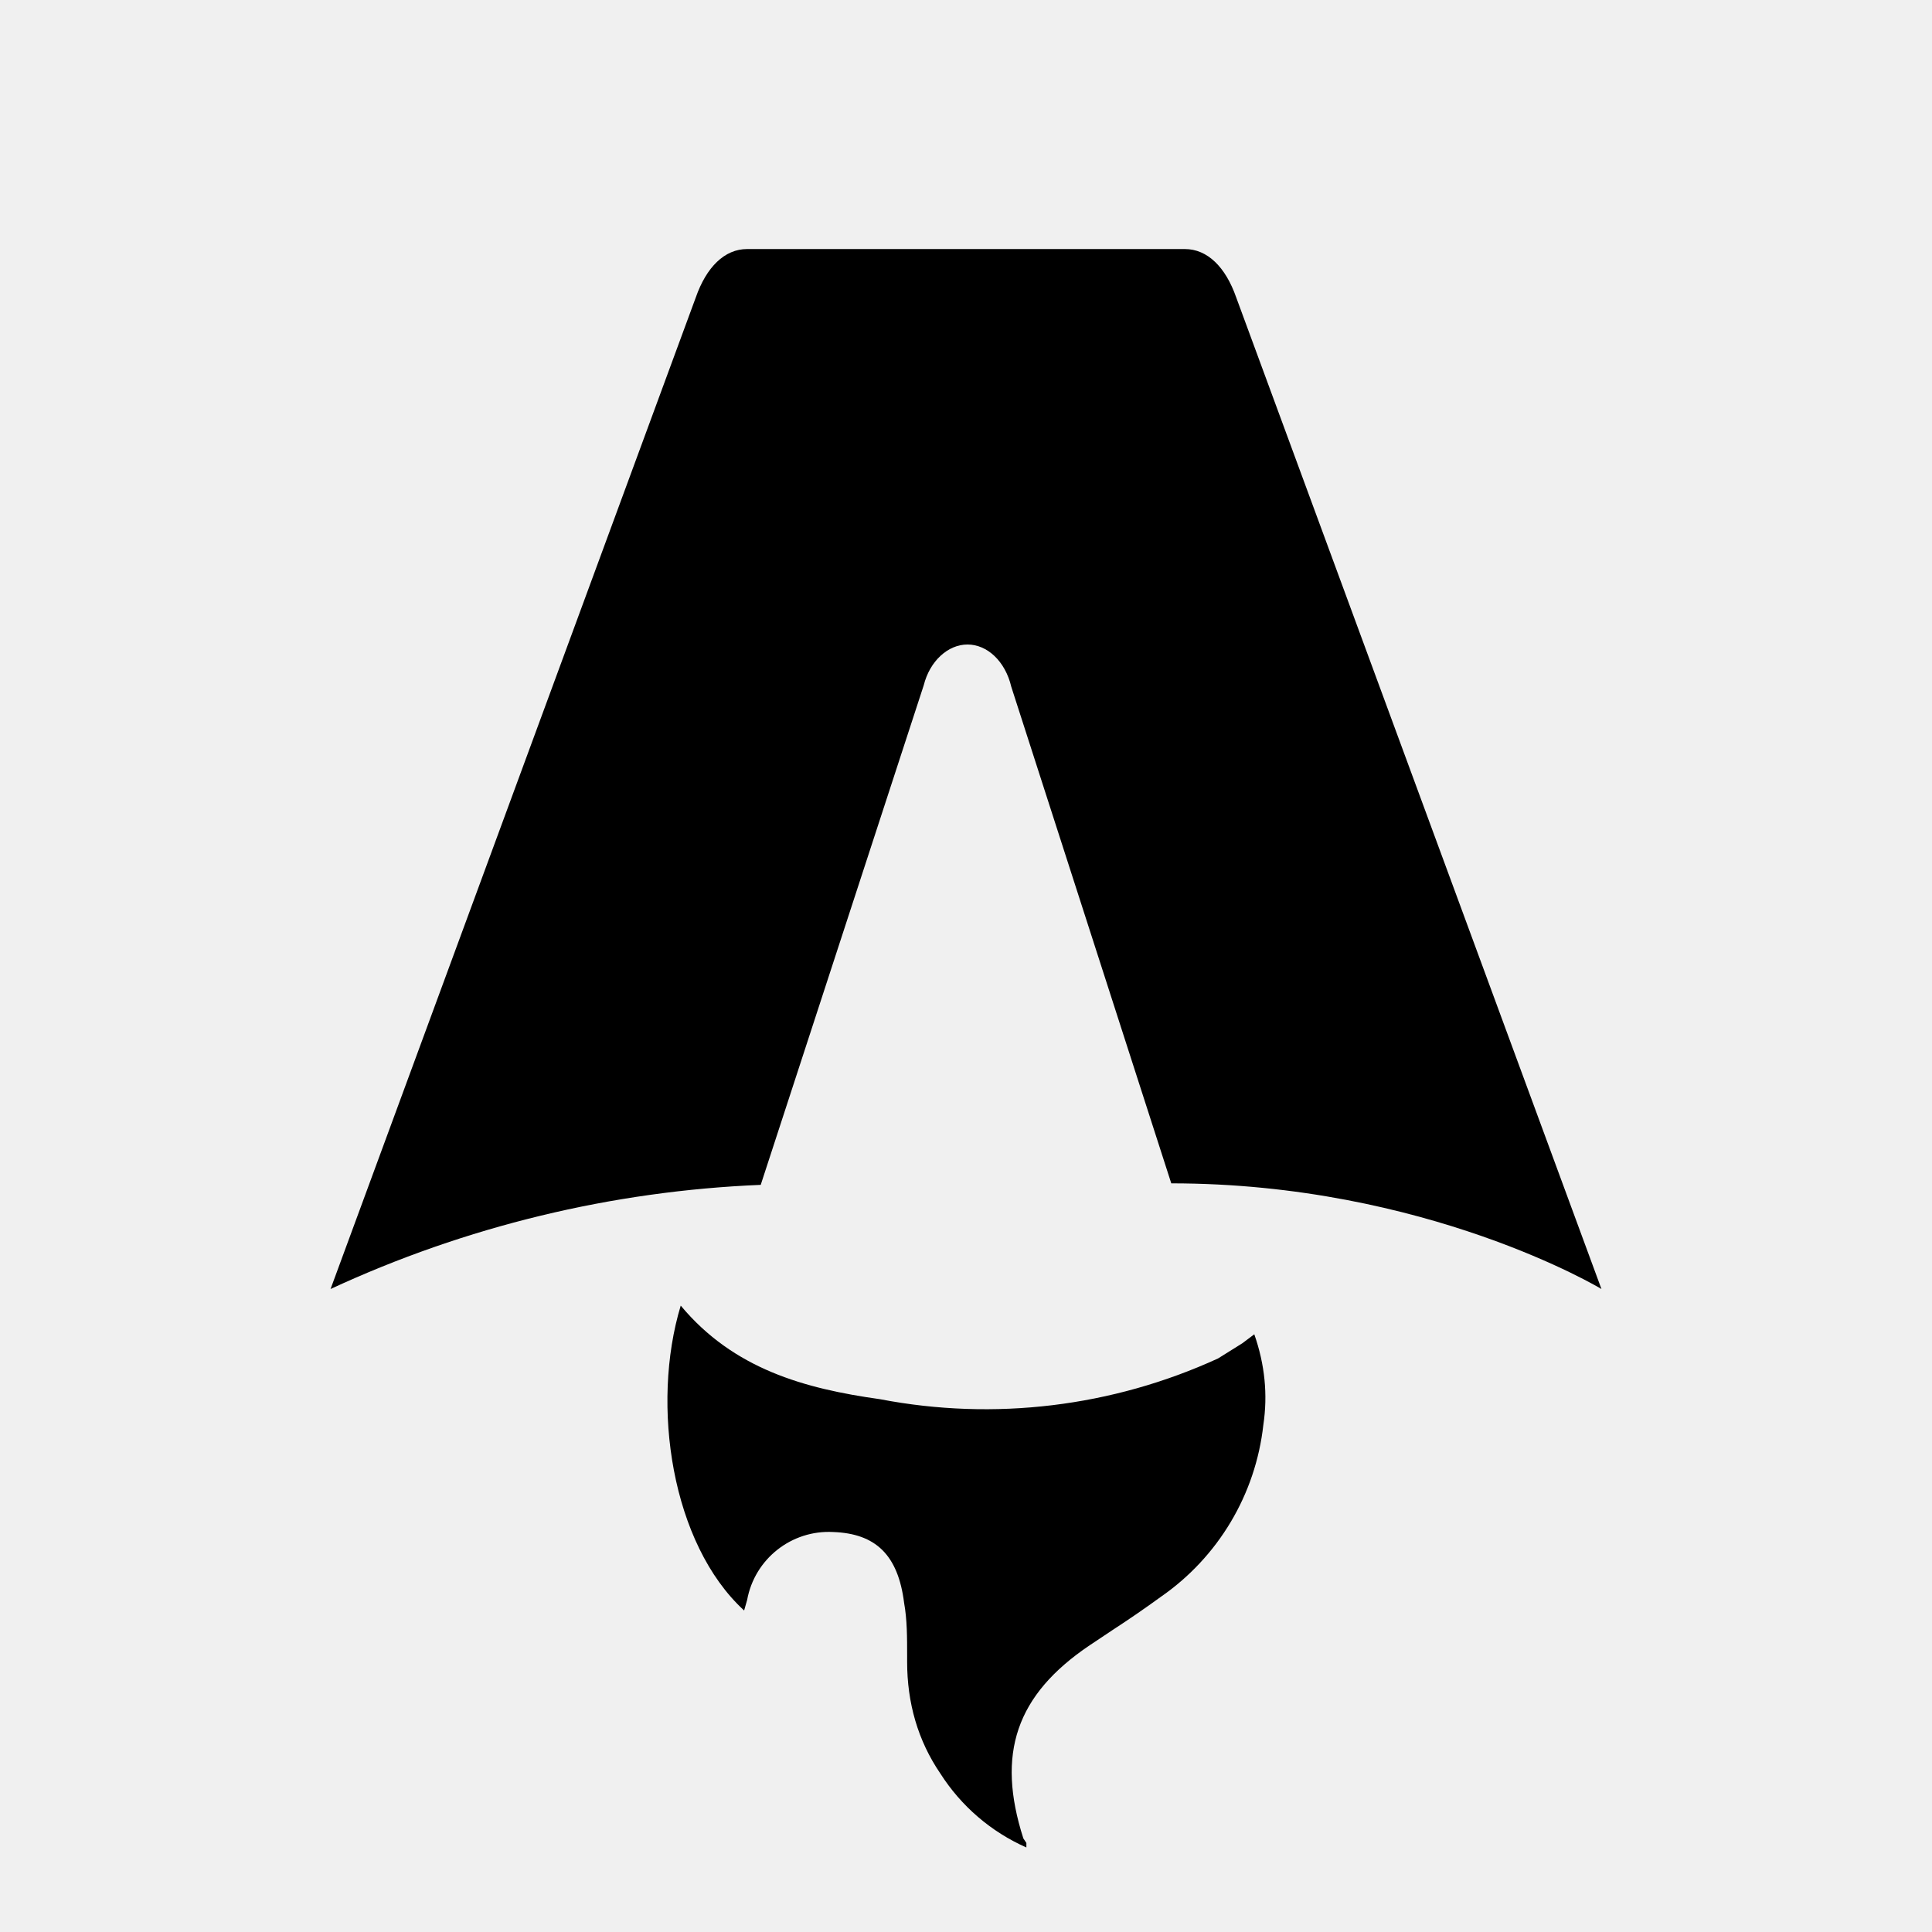
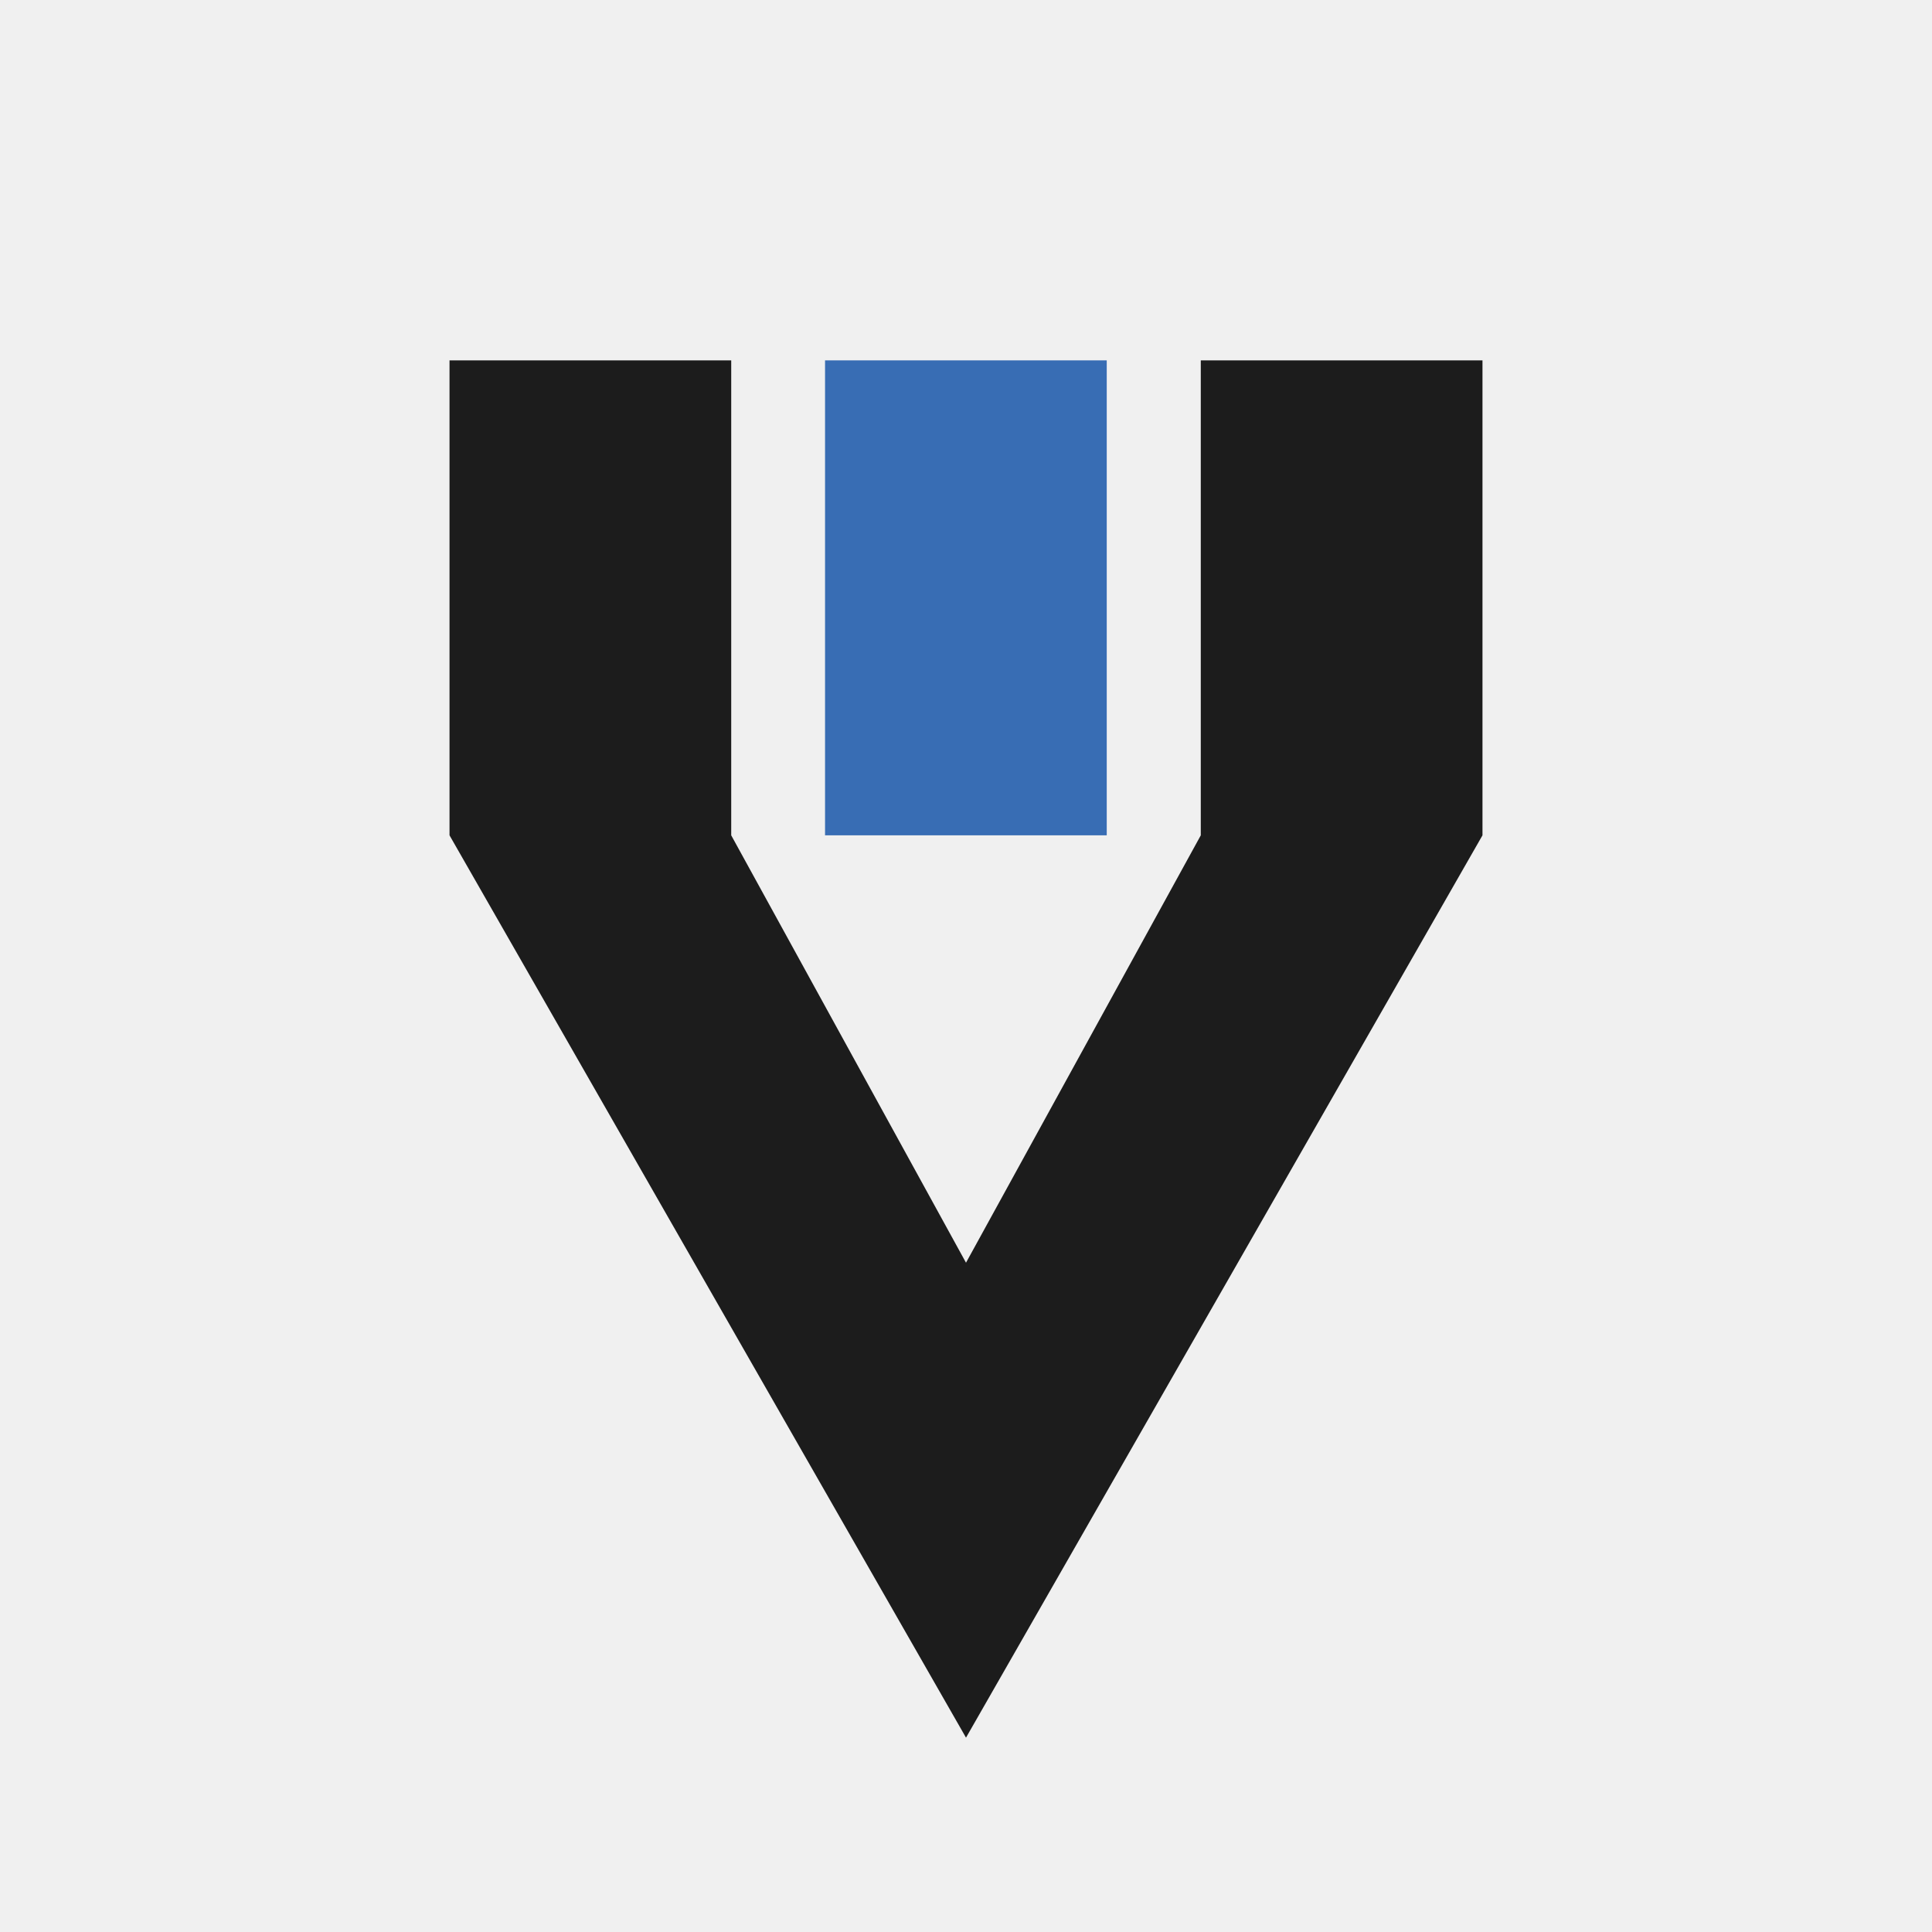
- <svg xmlns="http://www.w3.org/2000/svg" fill="none" viewBox="0 0 128 128">
-   <path d="M50.4 78.5a75.1 75.1 0 0 0-28.5 6.9l24.2-65.7c.7-2 1.9-3.2 3.4-3.2h29c1.5 0 2.7 1.2 3.4 3.2l24.2 65.7s-11.6-7-28.5-7L67 45.5c-.4-1.7-1.6-2.8-2.9-2.8-1.3 0-2.5 1.1-2.9 2.7L50.4 78.5Zm-1.1 28.2Zm-4.2-20.2c-2 6.6-.6 15.8 4.2 20.2a17.5 17.5 0 0 1 .2-.7 5.5 5.5 0 0 1 5.7-4.5c2.8.1 4.3 1.5 4.7 4.7.2 1.1.2 2.3.2 3.5v.4c0 2.7.7 5.2 2.2 7.4a13 13 0 0 0 5.7 4.9v-.3l-.2-.3c-1.8-5.6-.5-9.5 4.4-12.8l1.5-1a73 73 0 0 0 3.2-2.2 16 16 0 0 0 6.8-11.4c.3-2 .1-4-.6-6l-.8.6-1.6 1a37 37 0 0 1-22.4 2.7c-5-.7-9.7-2-13.2-6.2Z" />
-   <style>
-         path { fill: #000; }
-         @media (prefers-color-scheme: dark) {
-             path { fill: #FFF; }
-         }
+ <svg xmlns="http://www.w3.org/2000/svg" width="512" height="512" viewBox="0 0 512 512" version="1.1" id="svg1" xml:space="preserve">
+   <defs id="defs1">
+     <style id="style1">
+       .cls-1 {
+         fill: #1c1c1c;
+       }
+ 
+       .cls-1, .cls-2 {
+         stroke-width: 0px;
+       }
+ 
+       .cls-2 {
+         fill: #662d91;
+       }
    </style>
+   </defs>
+   <g id="layer1">
+     <polygon class="cls-1" points="34.91,0 48,0 48,22.07 24,64 0,22.07 0,0 13.09,0 13.09,22.07 24,41.93 34.91,22.07 " id="polygon1" transform="matrix(5.70303,0,0,5.70303,119.1273,95.50303)" />
+     <rect class="cls-2" x="218.645" width="74.653" height="125.866" id="rect1" y="95.503" style="fill:#386db4;fill-opacity:1" />
+   </g>
</svg>
